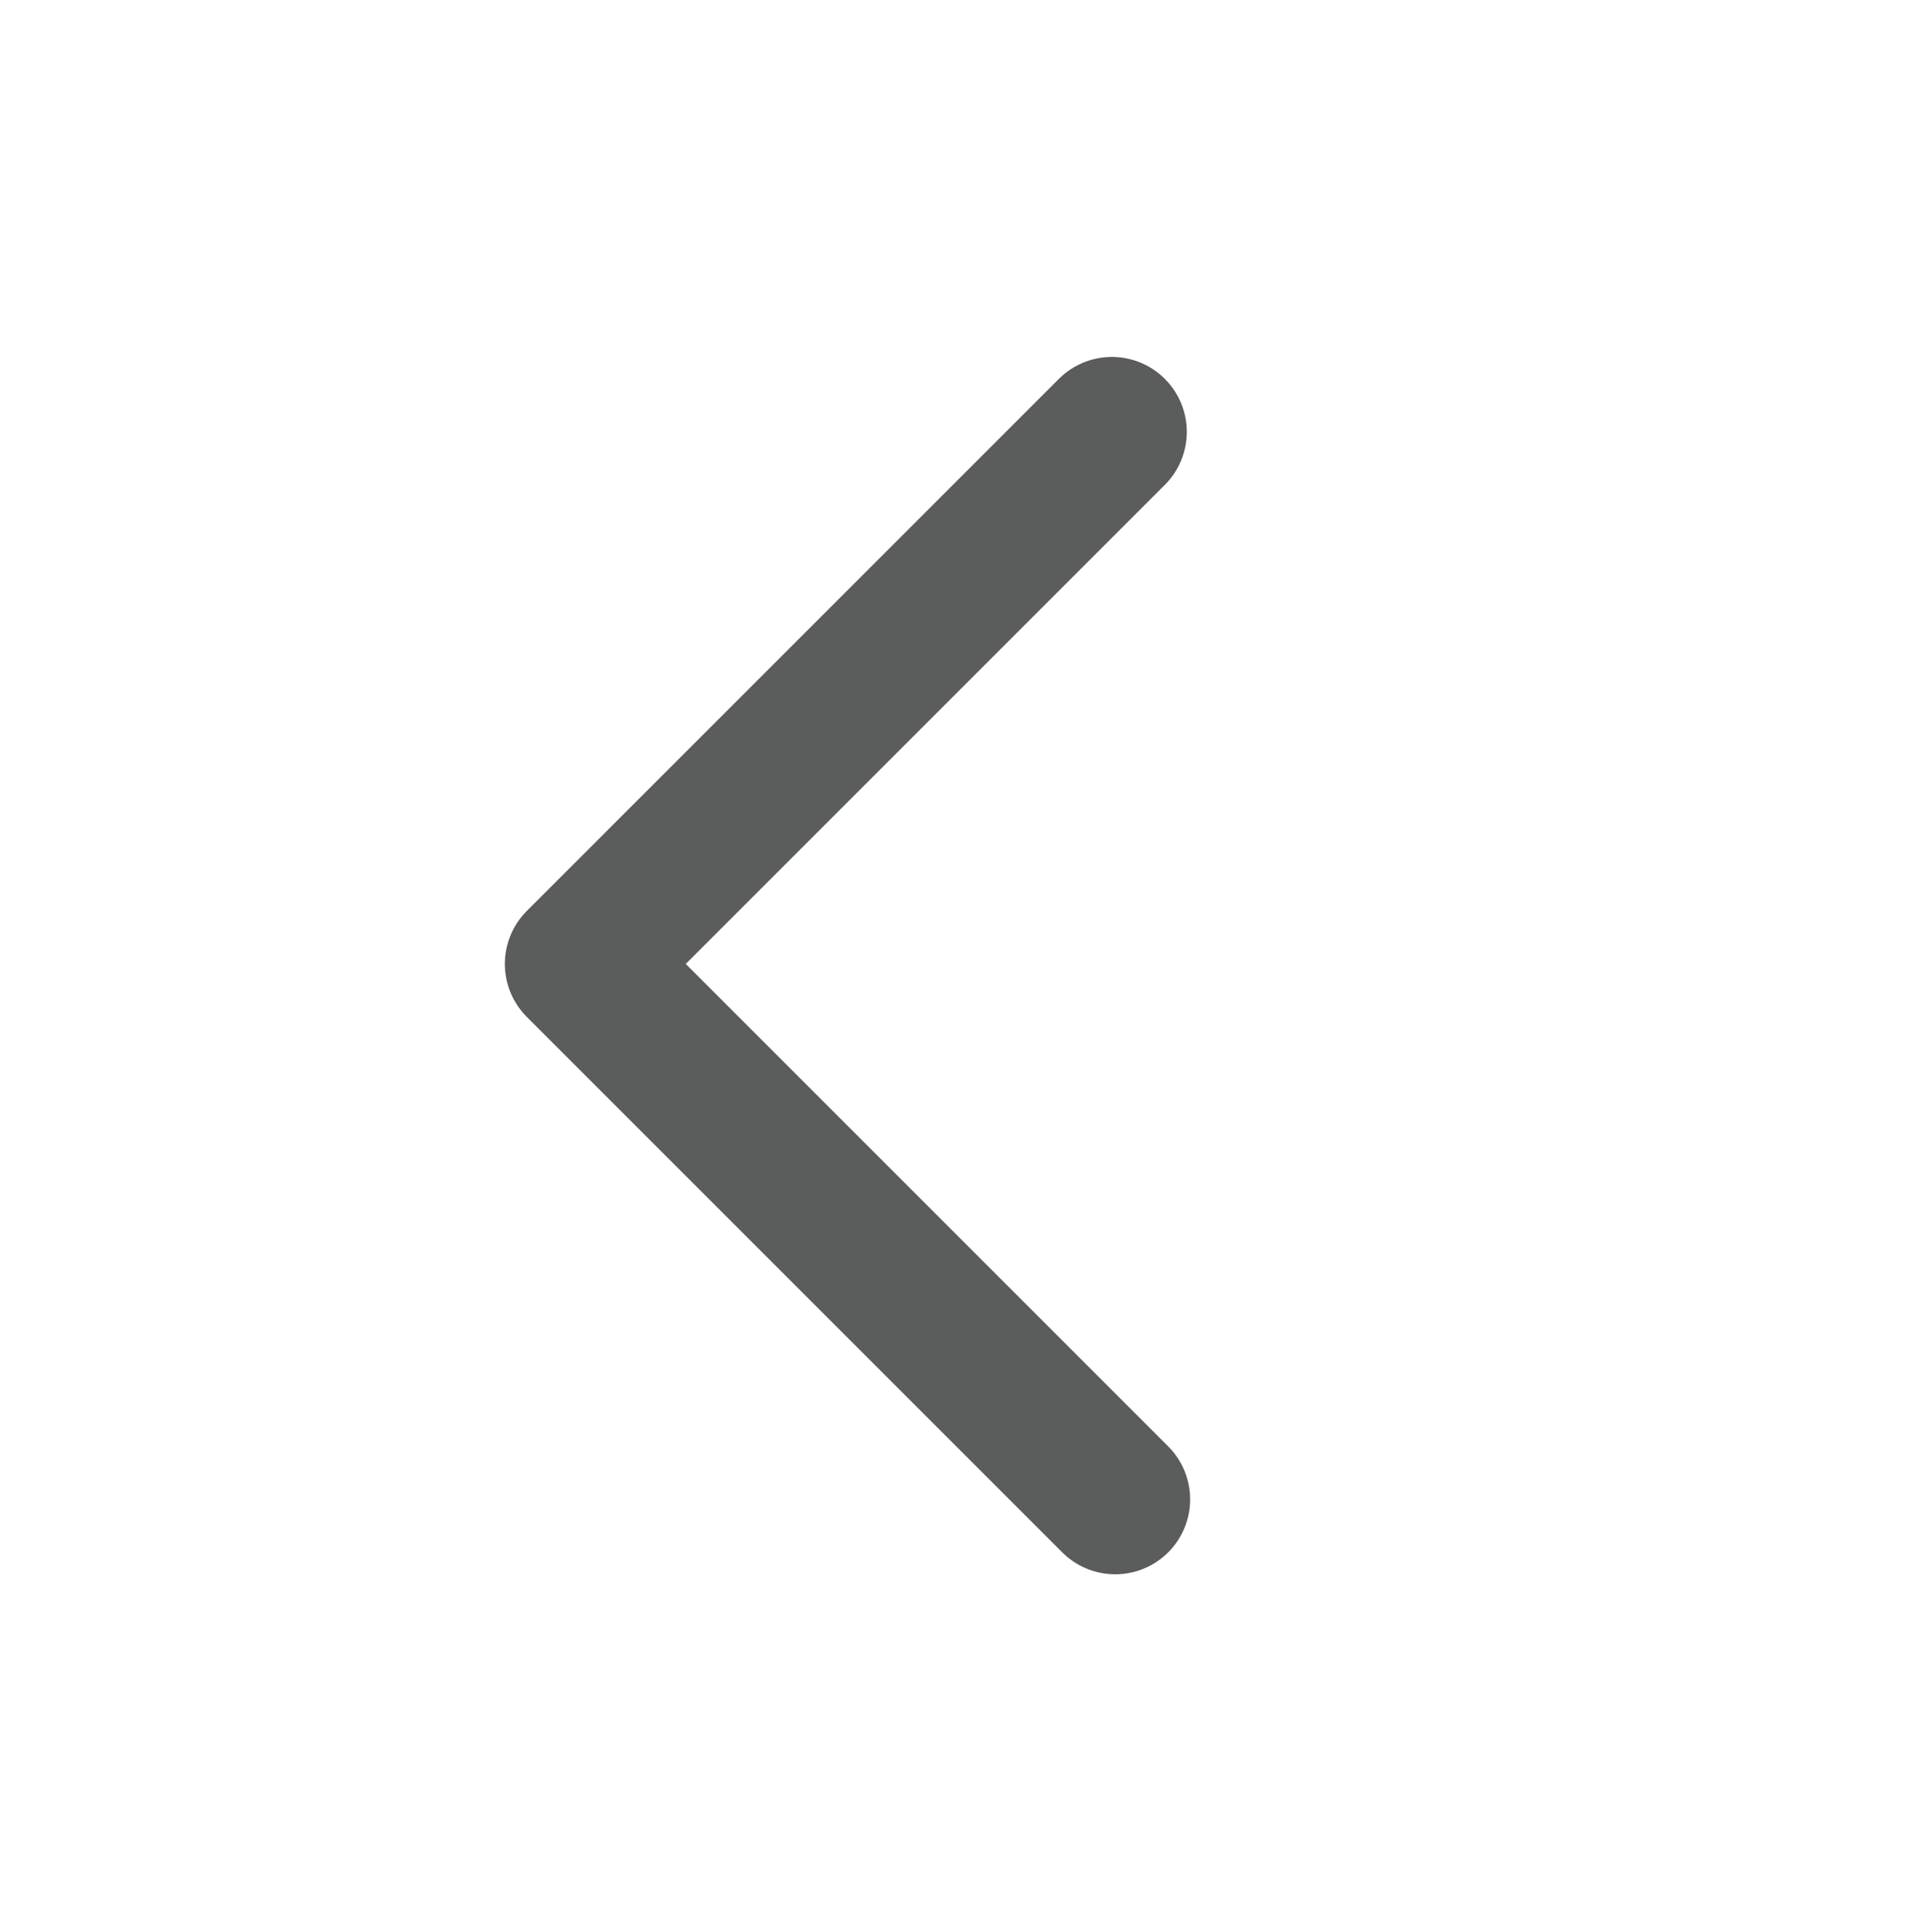
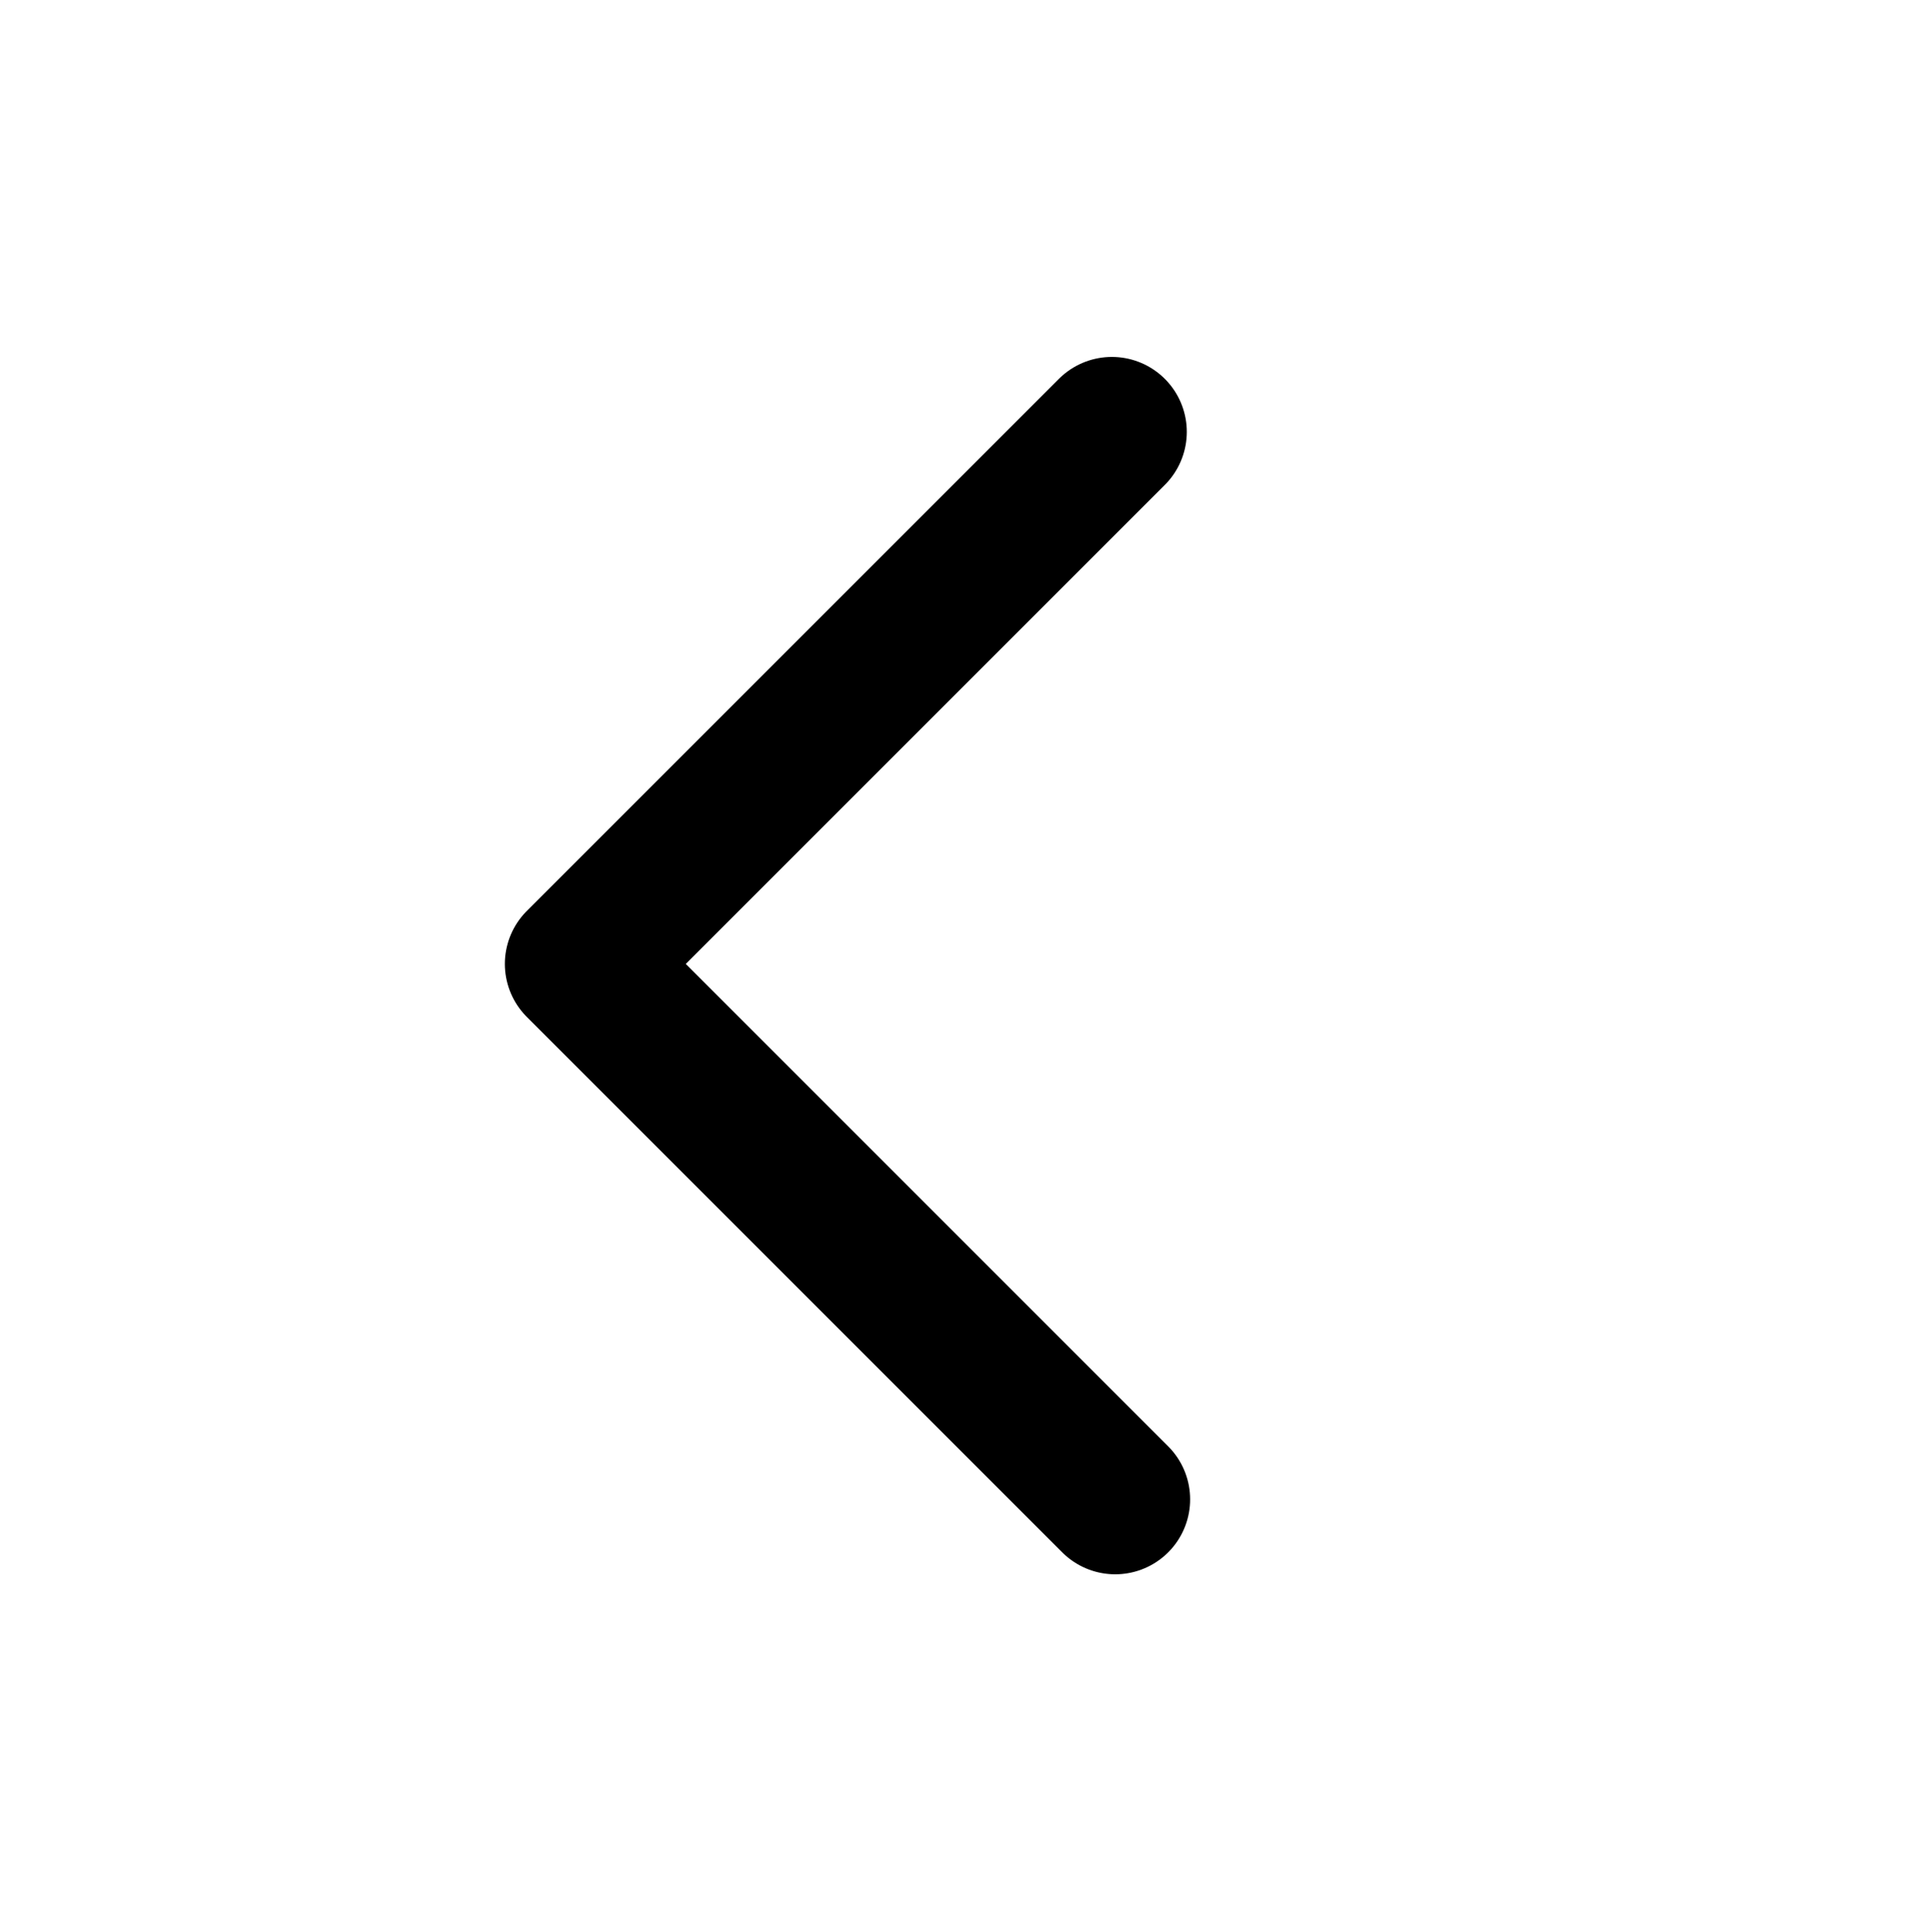
- <svg xmlns="http://www.w3.org/2000/svg" id="_圖層_1" viewBox="0 0 566.93 566.93">
+ <svg xmlns="http://www.w3.org/2000/svg" id="_圖層_1" viewBox="0 0 566.93 566.93" stroke="#000">
  <defs>
    <style>
-             .cls-1{fill:none;stroke:#5b5d5c;stroke-linecap:round;stroke-linejoin:round;stroke-width:44px;}</style>
+             .cls-1{fill:none;stroke-linecap:round;stroke-linejoin:round;stroke-width:44px;}</style>
  </defs>
  <polyline class="cls-1" points="326.4 126.78 170.2 282.97 327.38 440.15" />
</svg>
